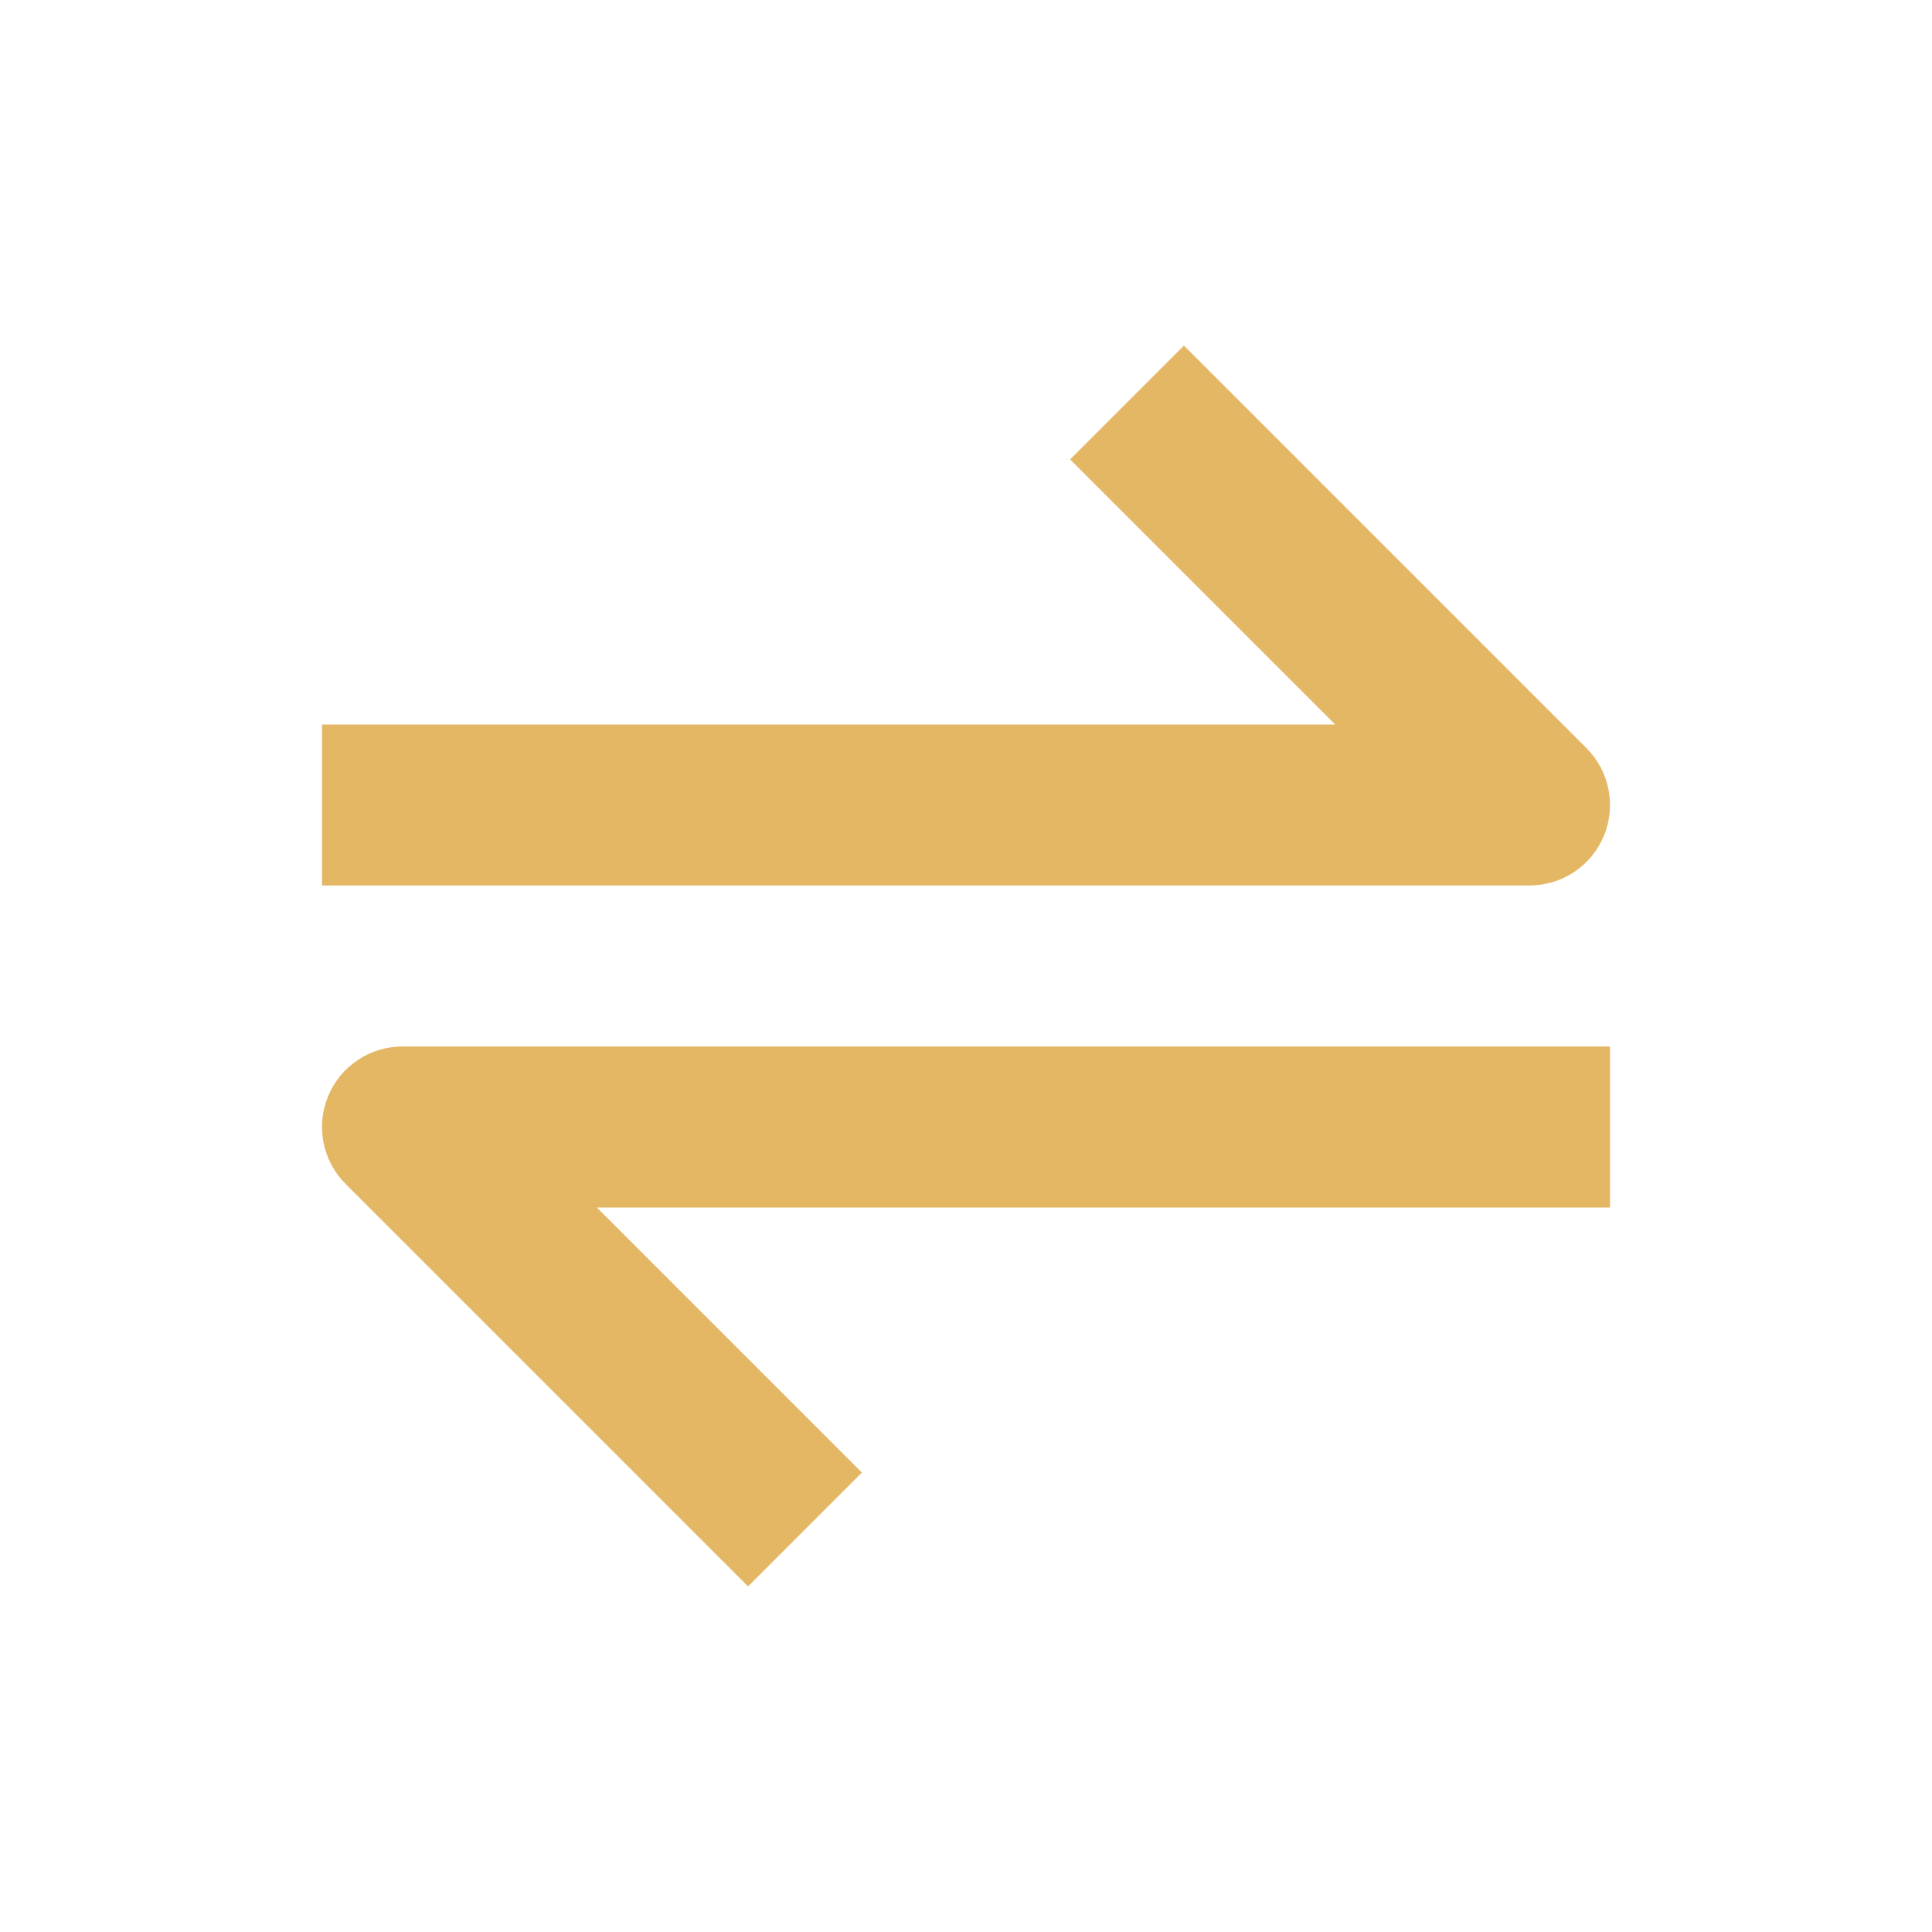
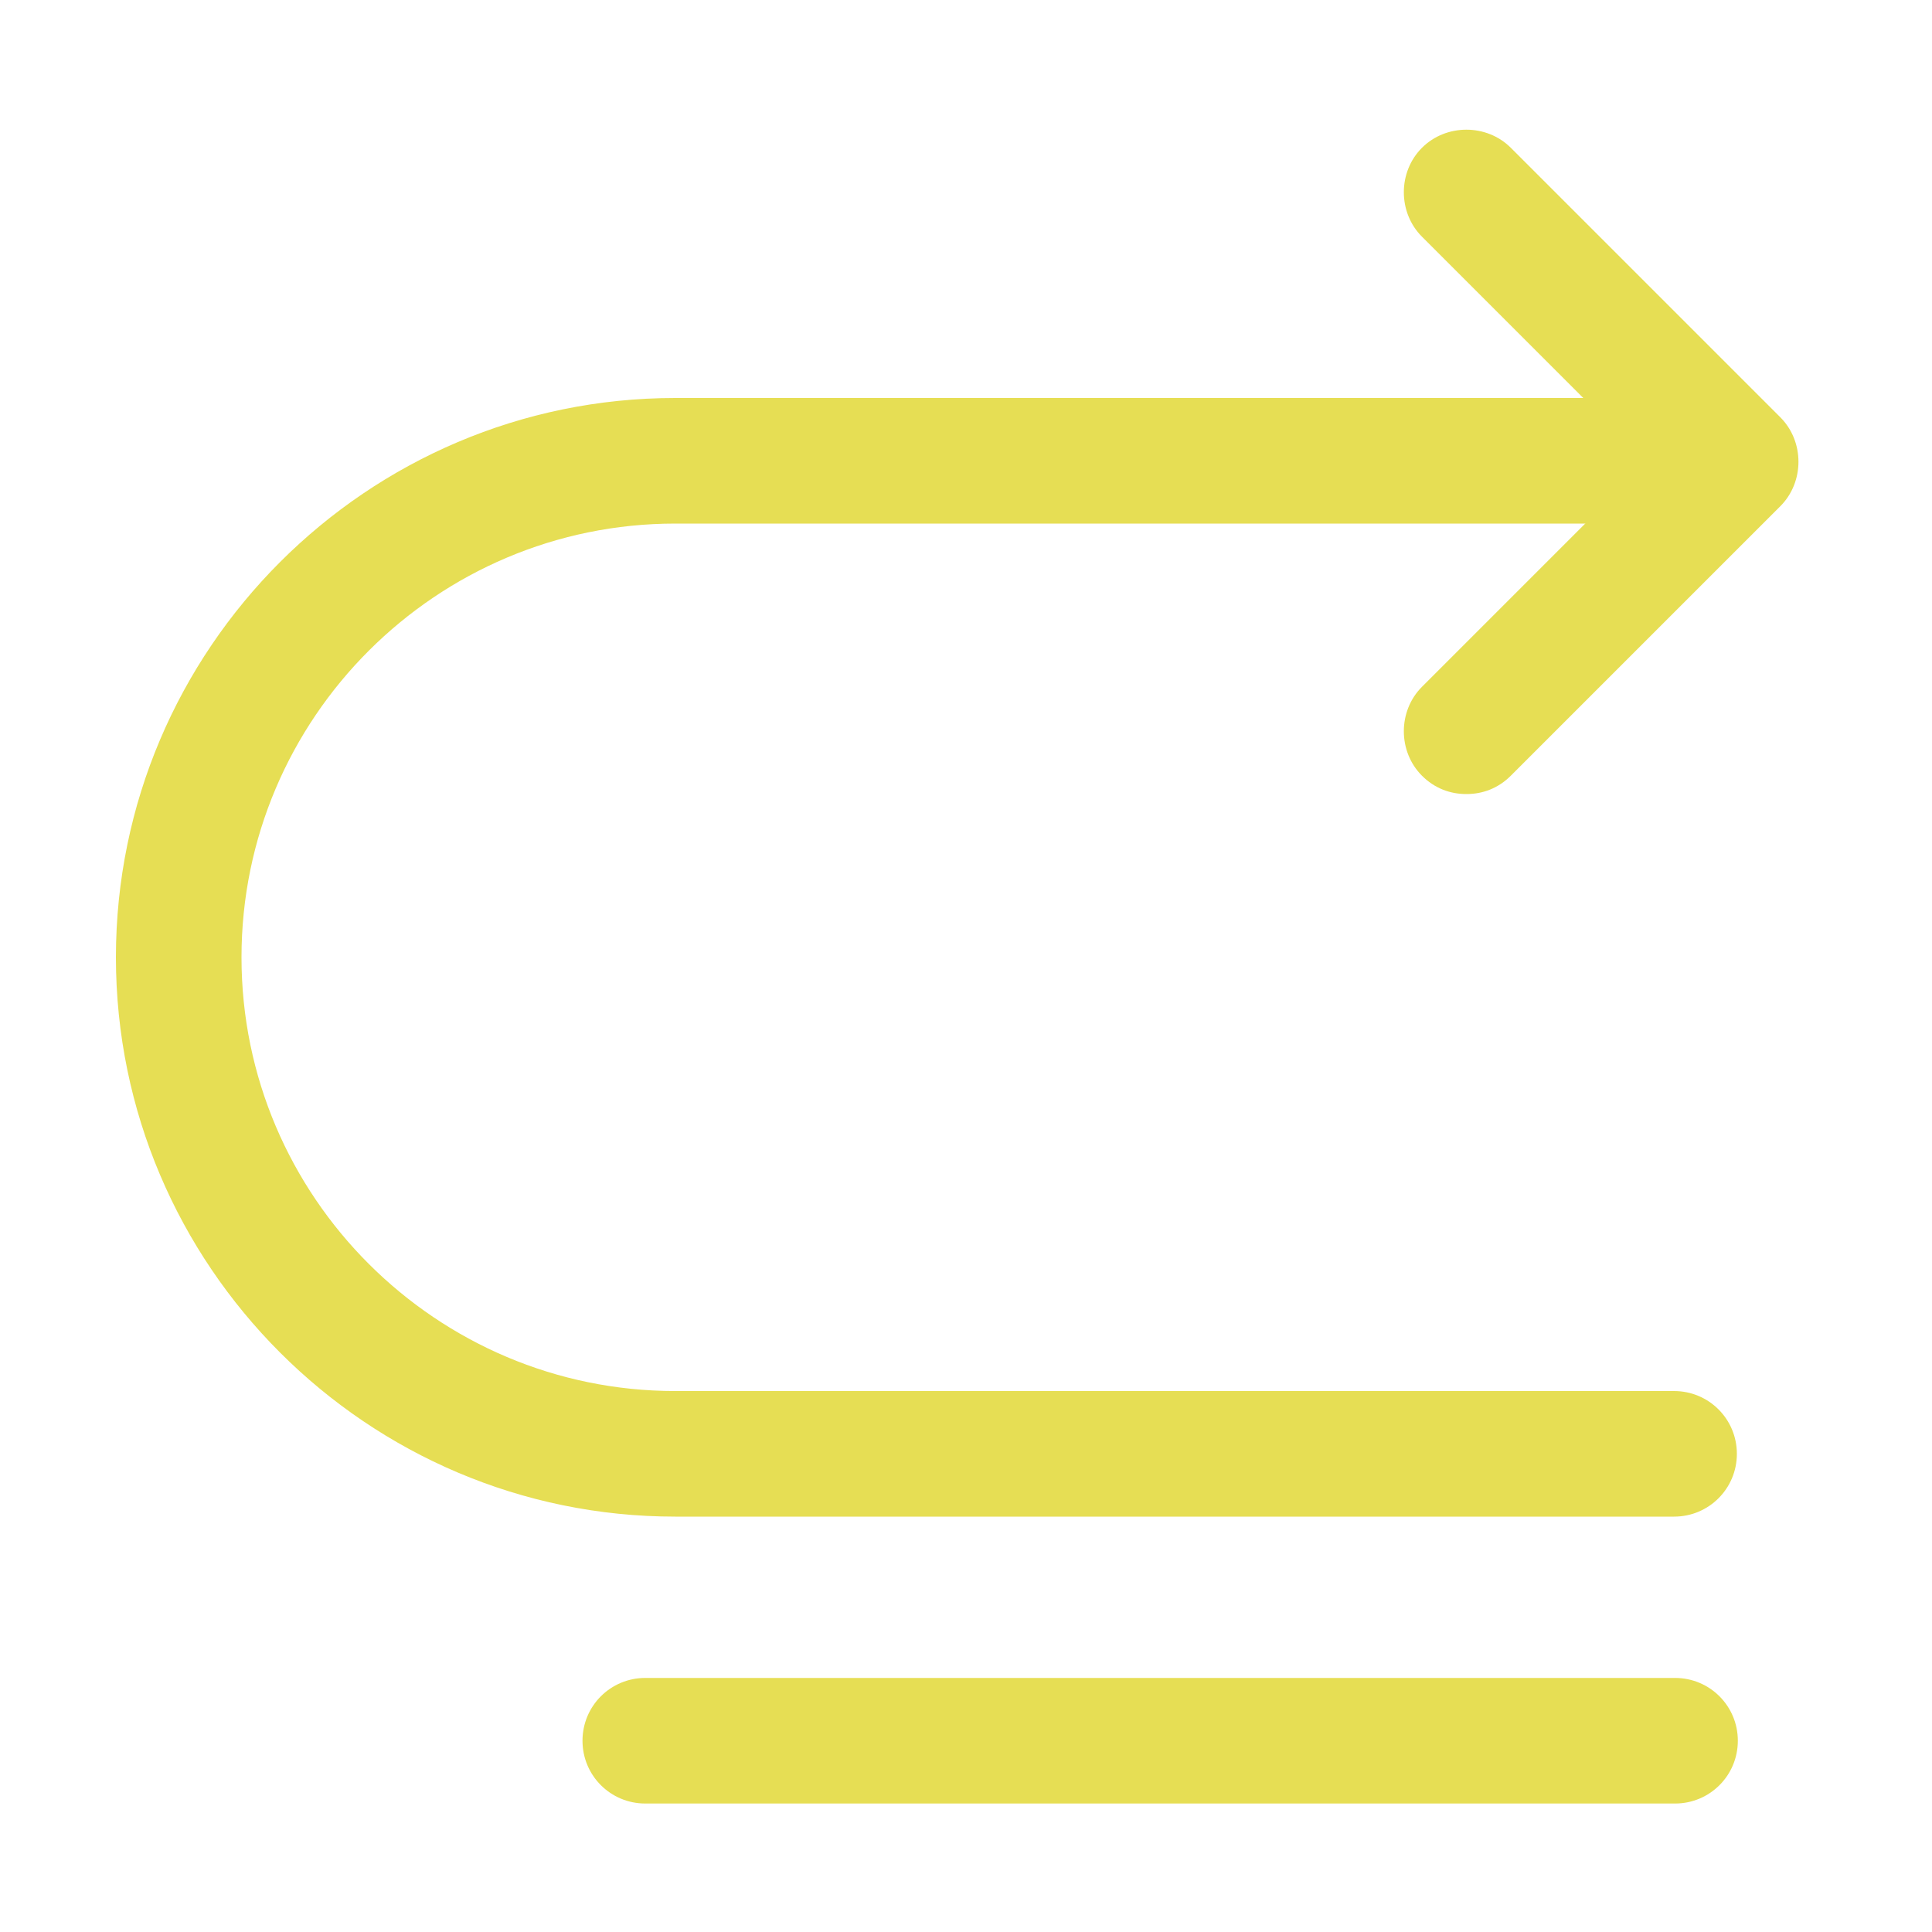
- <svg xmlns="http://www.w3.org/2000/svg" t="1673591562176" class="icon" viewBox="0 0 1024 1024" version="1.1" p-id="2407" width="200" height="200">
-   <path d="M850.091 443.008a42.667 42.667 0 0 0-9.259-46.507l-213.333-213.333-60.331 60.331L707.669 384H170.667v85.333h640a42.667 42.667 0 0 0 39.424-26.325zM173.909 580.992a42.667 42.667 0 0 0 9.259 46.507l213.333 213.333 60.331-60.331L316.331 640H853.333v-85.333H213.333a42.624 42.624 0 0 0-39.424 26.325z" p-id="2408" fill="#e3b764" />
+ <svg xmlns="http://www.w3.org/2000/svg" t="1675235447841" class="icon" viewBox="0 0 1024 1024" version="1.1" p-id="2319" id="mx_n_1675235447842" width="200" height="200">
+   <path d="M887.808 955.904H342.016c-18.432 0-33.28-14.848-33.28-33.28s14.848-33.28 33.28-33.28h545.792c18.432 0 33.28 14.848 33.28 33.28s-14.848 33.28-33.28 33.28z" fill="#e6de54" p-id="2320" />
+   <path d="M777.216 420.864c-8.704 0-16.896-3.072-23.552-9.728-12.8-12.8-12.8-34.304 0-47.104l119.296-119.296-119.296-119.296c-12.8-12.8-12.8-34.304 0-47.104 12.8-12.8 34.304-12.8 47.104 0l142.848 142.848c12.8 12.8 12.8 34.304 0 47.104l-142.848 142.848c-6.656 6.656-14.848 9.728-23.552 9.728z" fill="#e6de54" p-id="2321" />
+   <path d="M887.296 803.84H357.888C194.56 803.84 61.44 670.72 61.44 507.392s133.12-296.448 296.448-296.448h519.168c18.432 0 33.28 14.848 33.28 33.28s-14.848 33.28-33.28 33.28H357.888C231.424 277.504 128 380.416 128 507.392S231.424 737.28 357.888 737.28h529.408c18.432 0 33.28 14.848 33.28 33.28s-14.848 33.28-33.28 33.28z" fill="#e6de54" p-id="2322" />
</svg>
